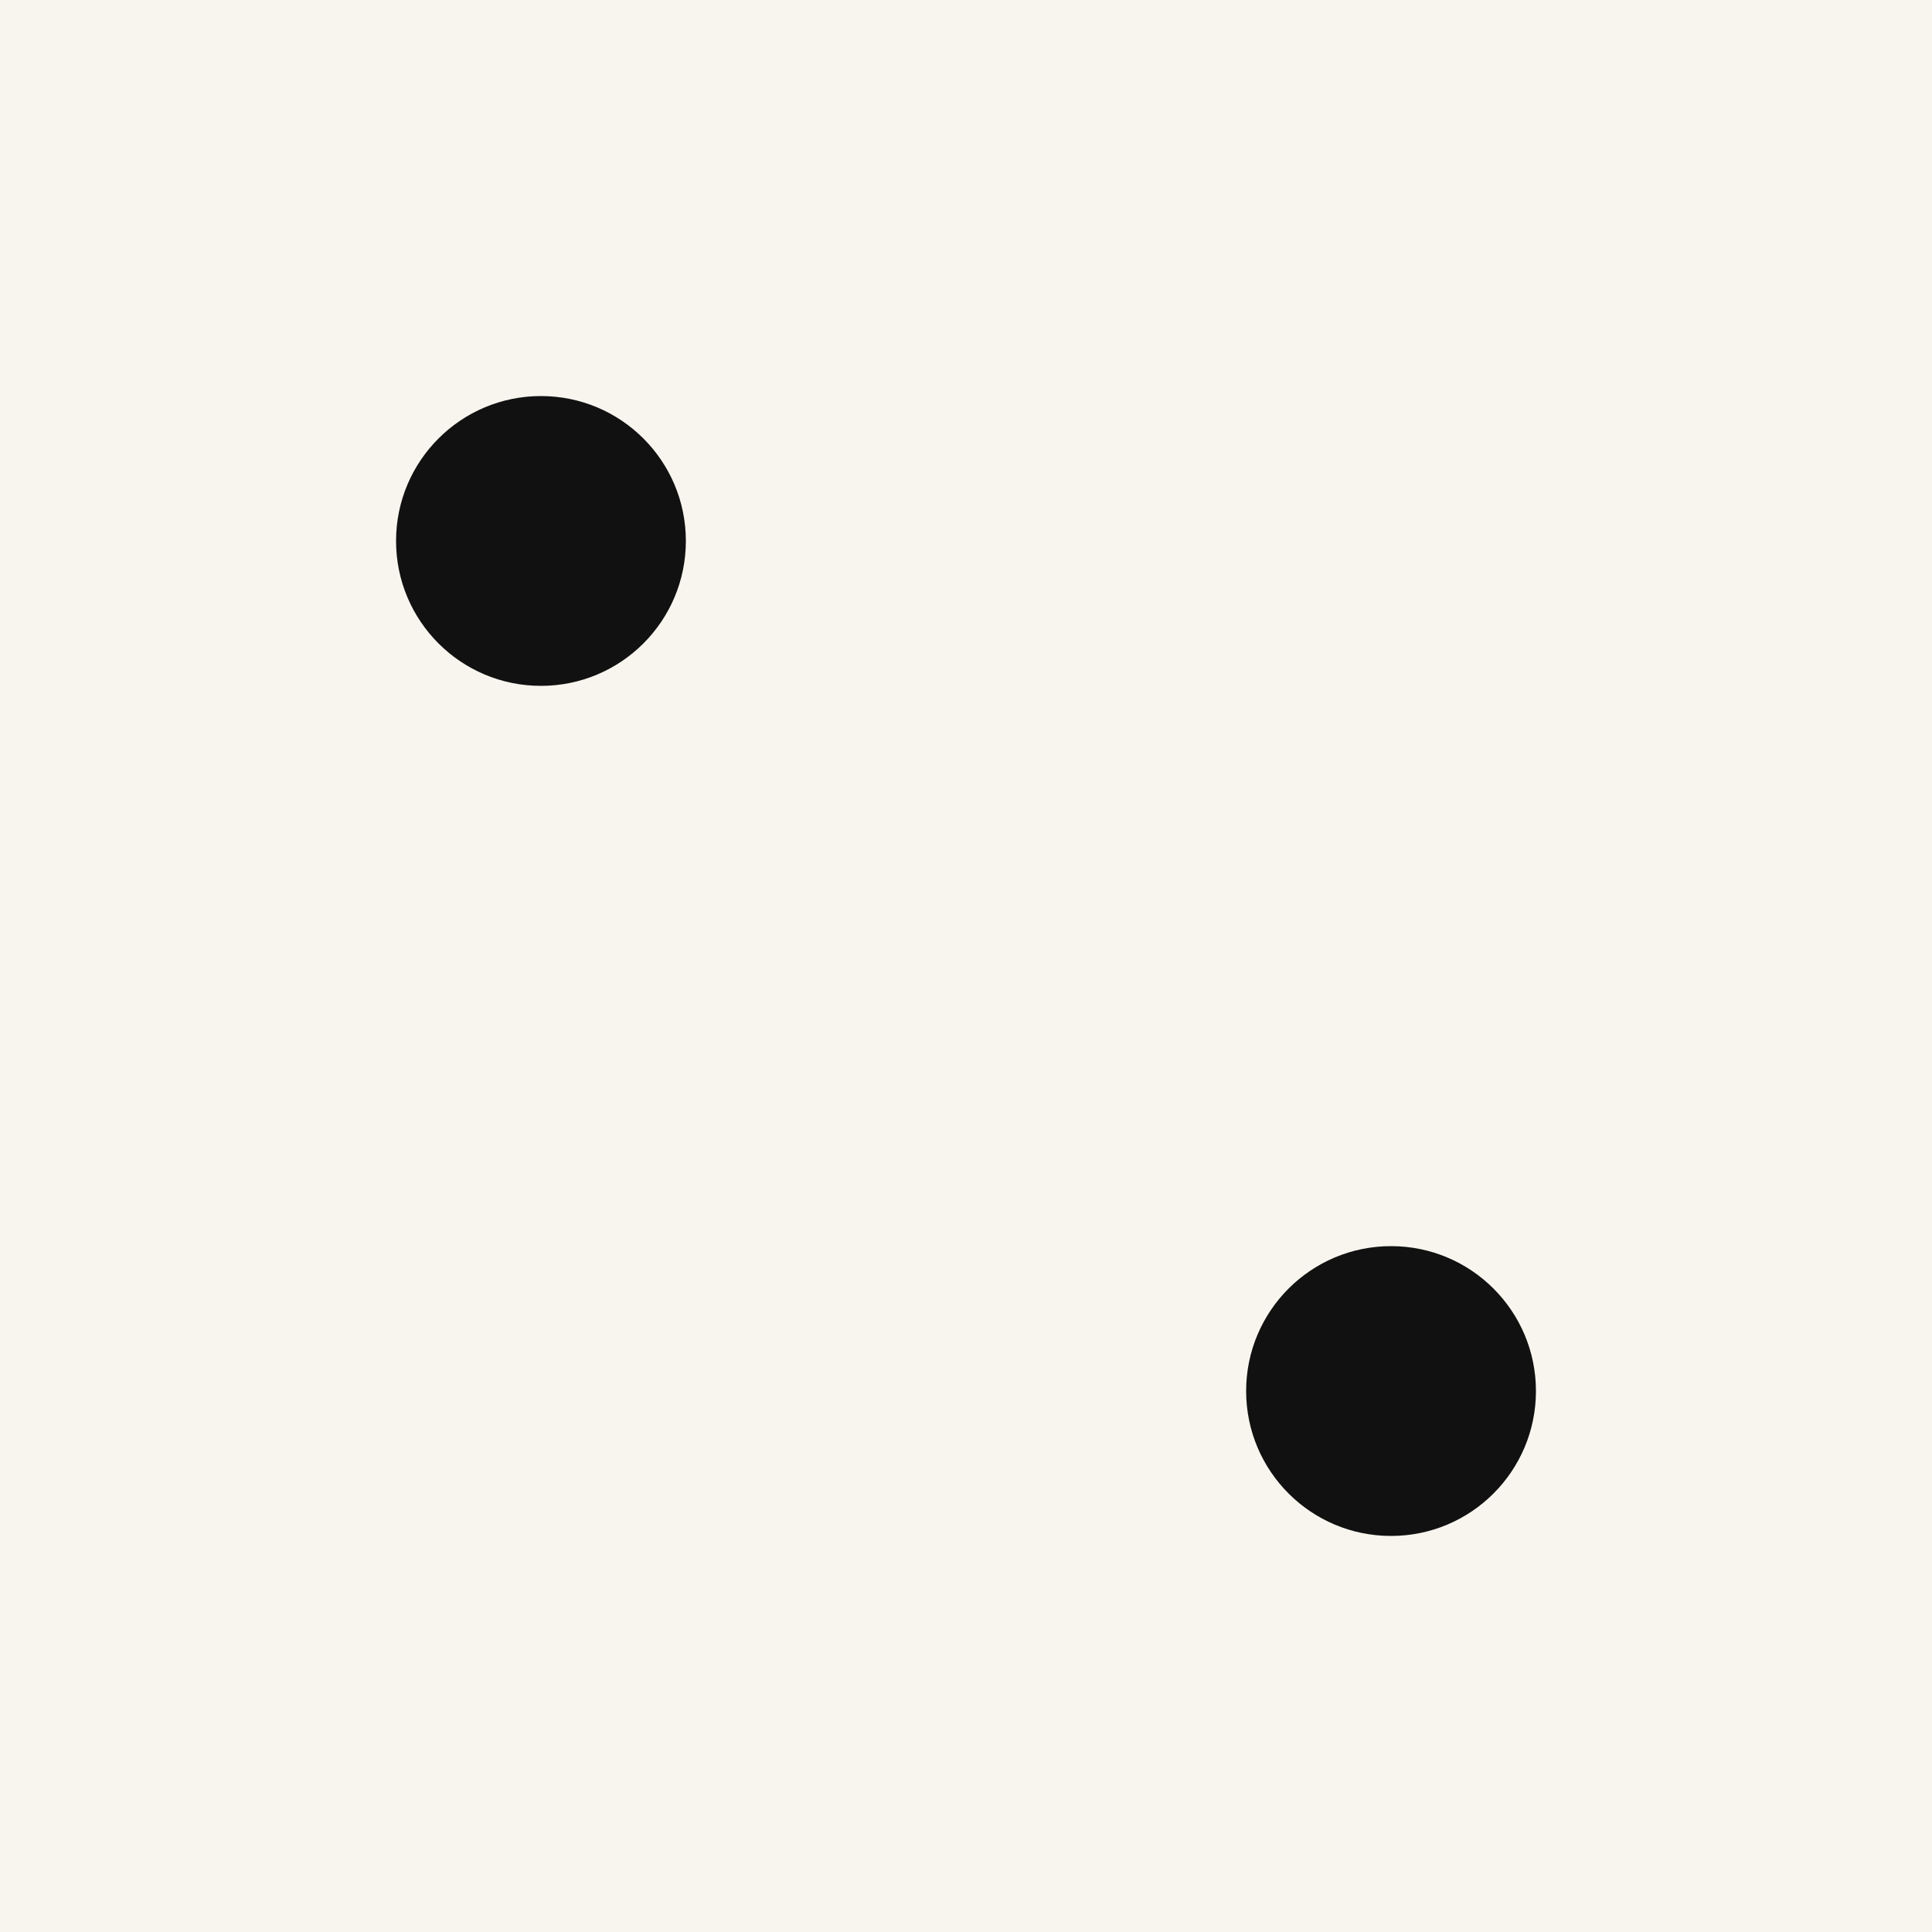
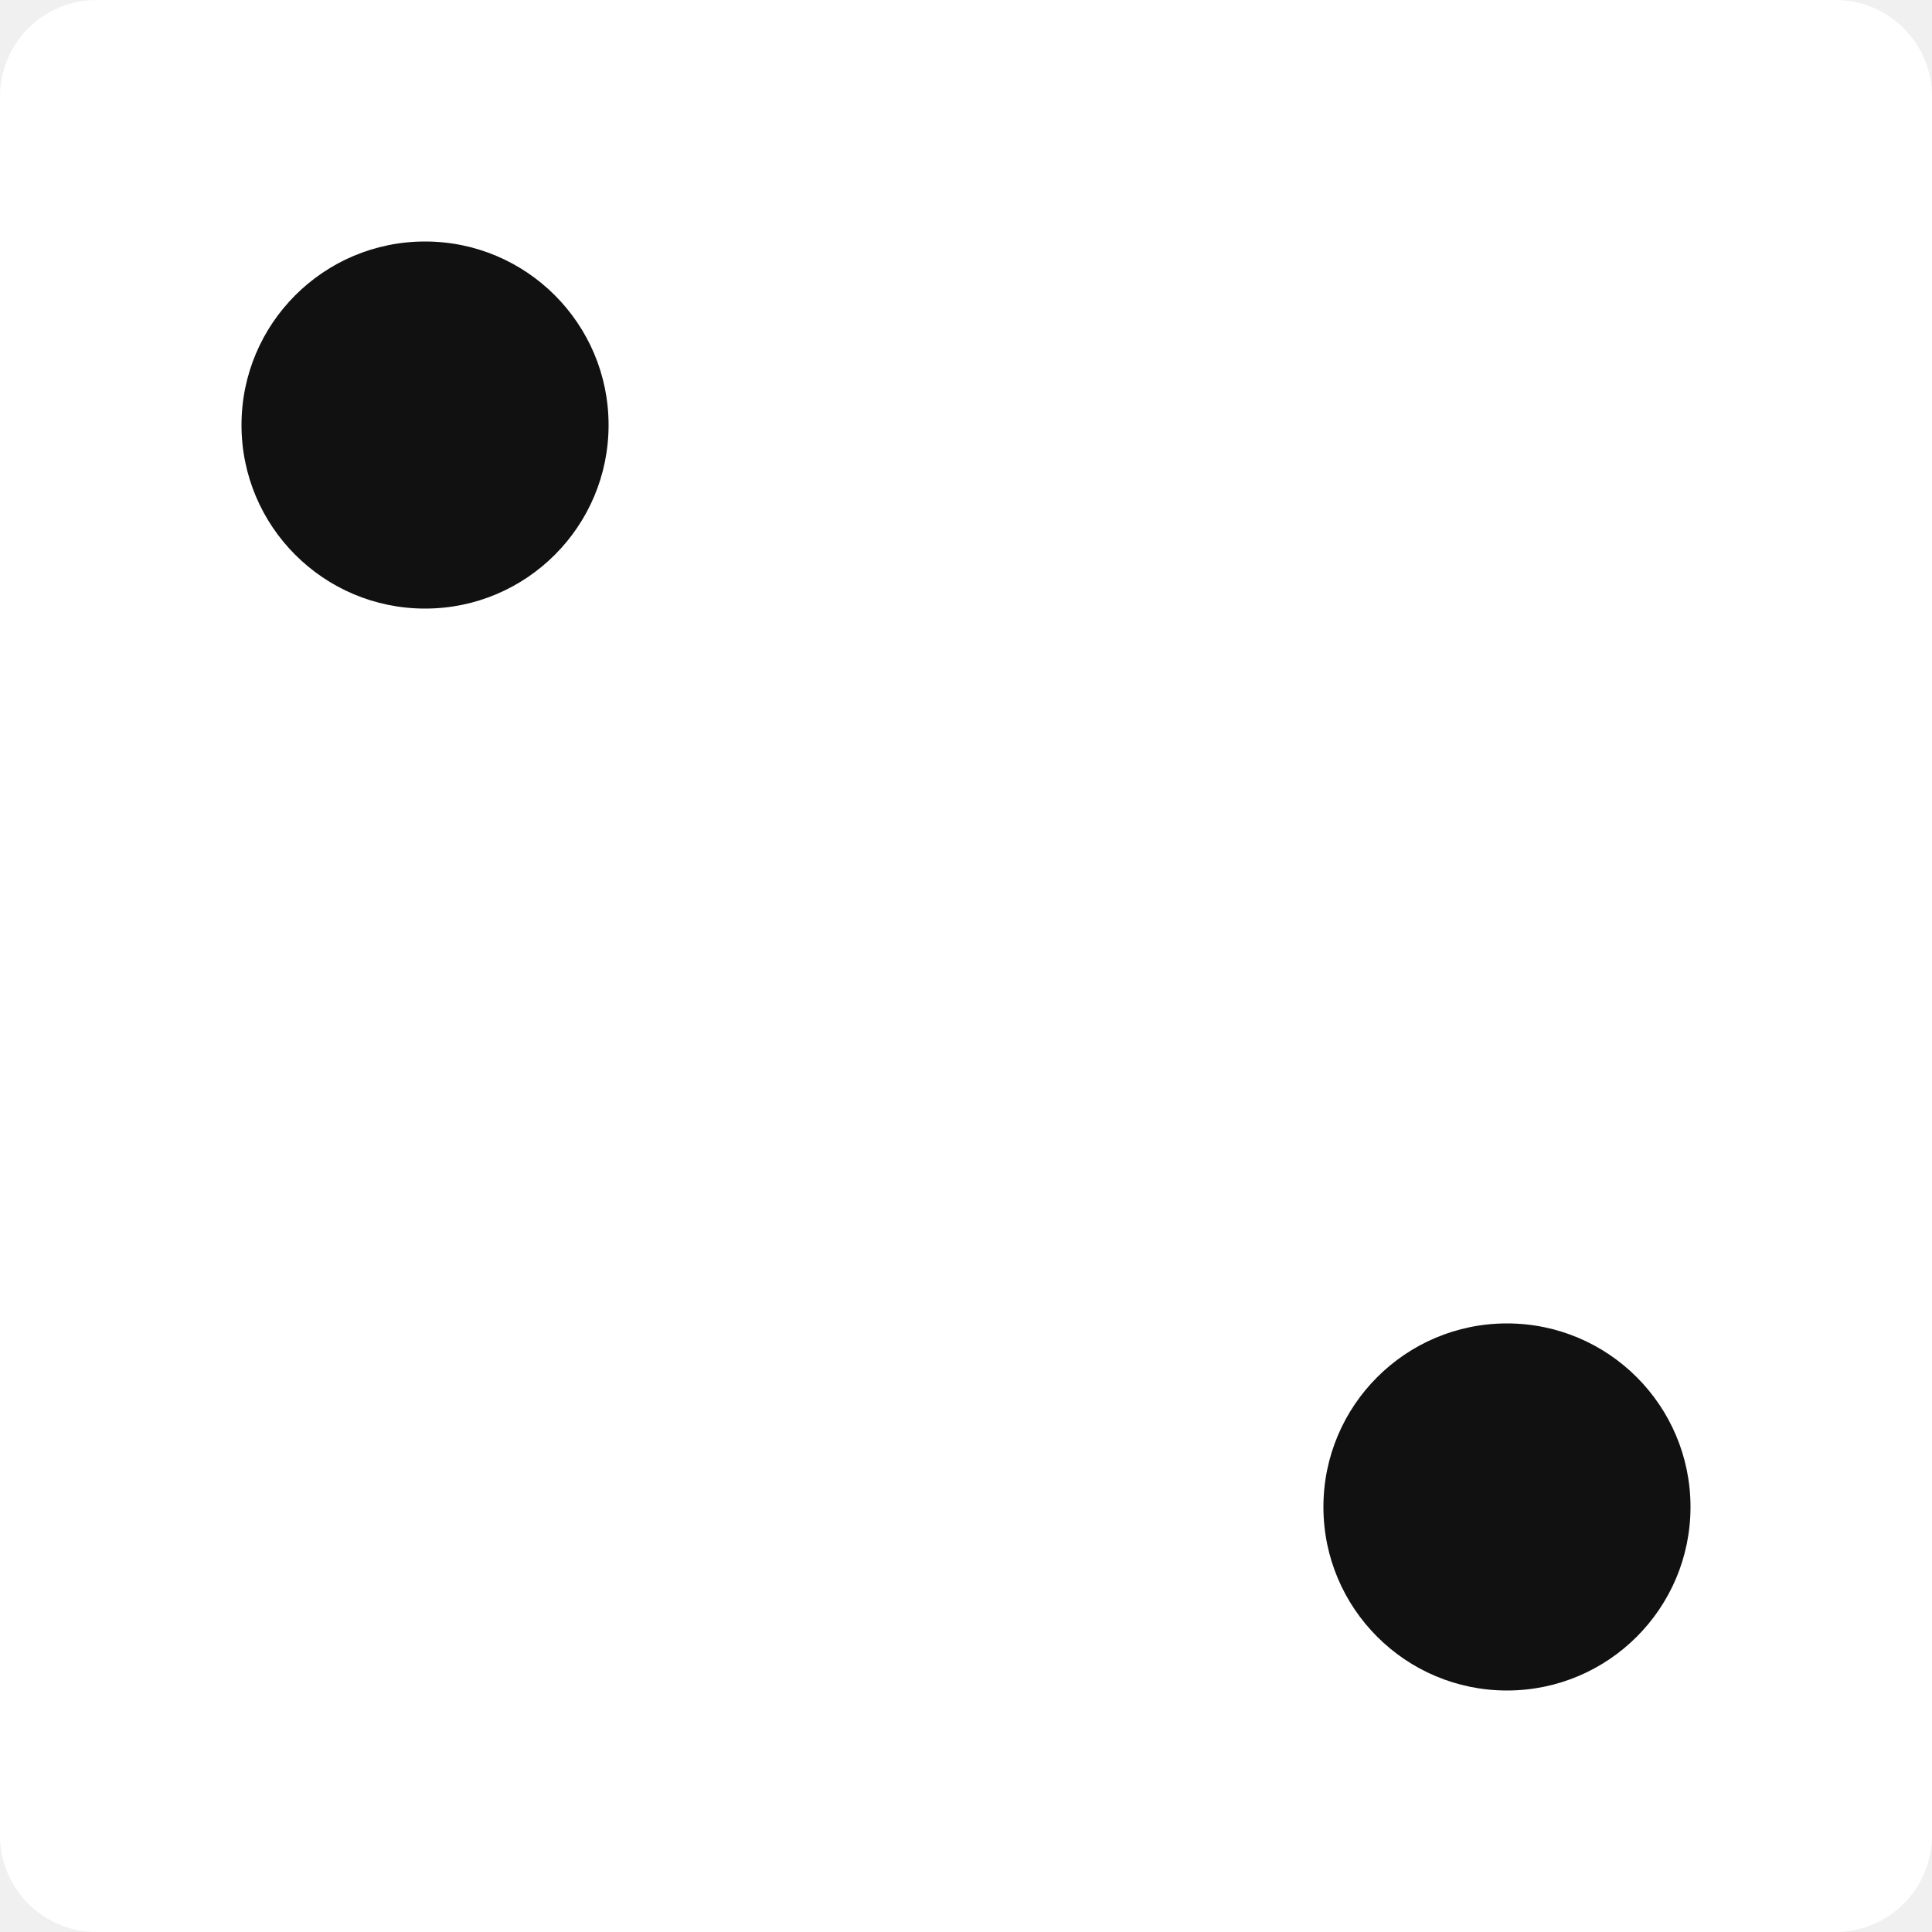
- <svg xmlns="http://www.w3.org/2000/svg" viewBox="0 0 100 100" role="img" aria-labelledby="title">
-   <rect width="100" height="100" rx="0" fill="#f7f5ee" />
-   <circle cx="28" cy="28" r="7.5" fill="#111111" />
-   <circle cx="72" cy="72" r="7.5" fill="#111111" />
+ <svg xmlns="http://www.w3.org/2000/svg" viewBox="0 0 100 100" aria-hidden="true">
+   <rect width="100" height="100" rx="5" ry="5" fill="#ffffff" />
+   <circle cx="22" cy="22" r="9.5" fill="#111111" />
+   <circle cx="78" cy="78" r="9.5" fill="#111111" />
</svg>
